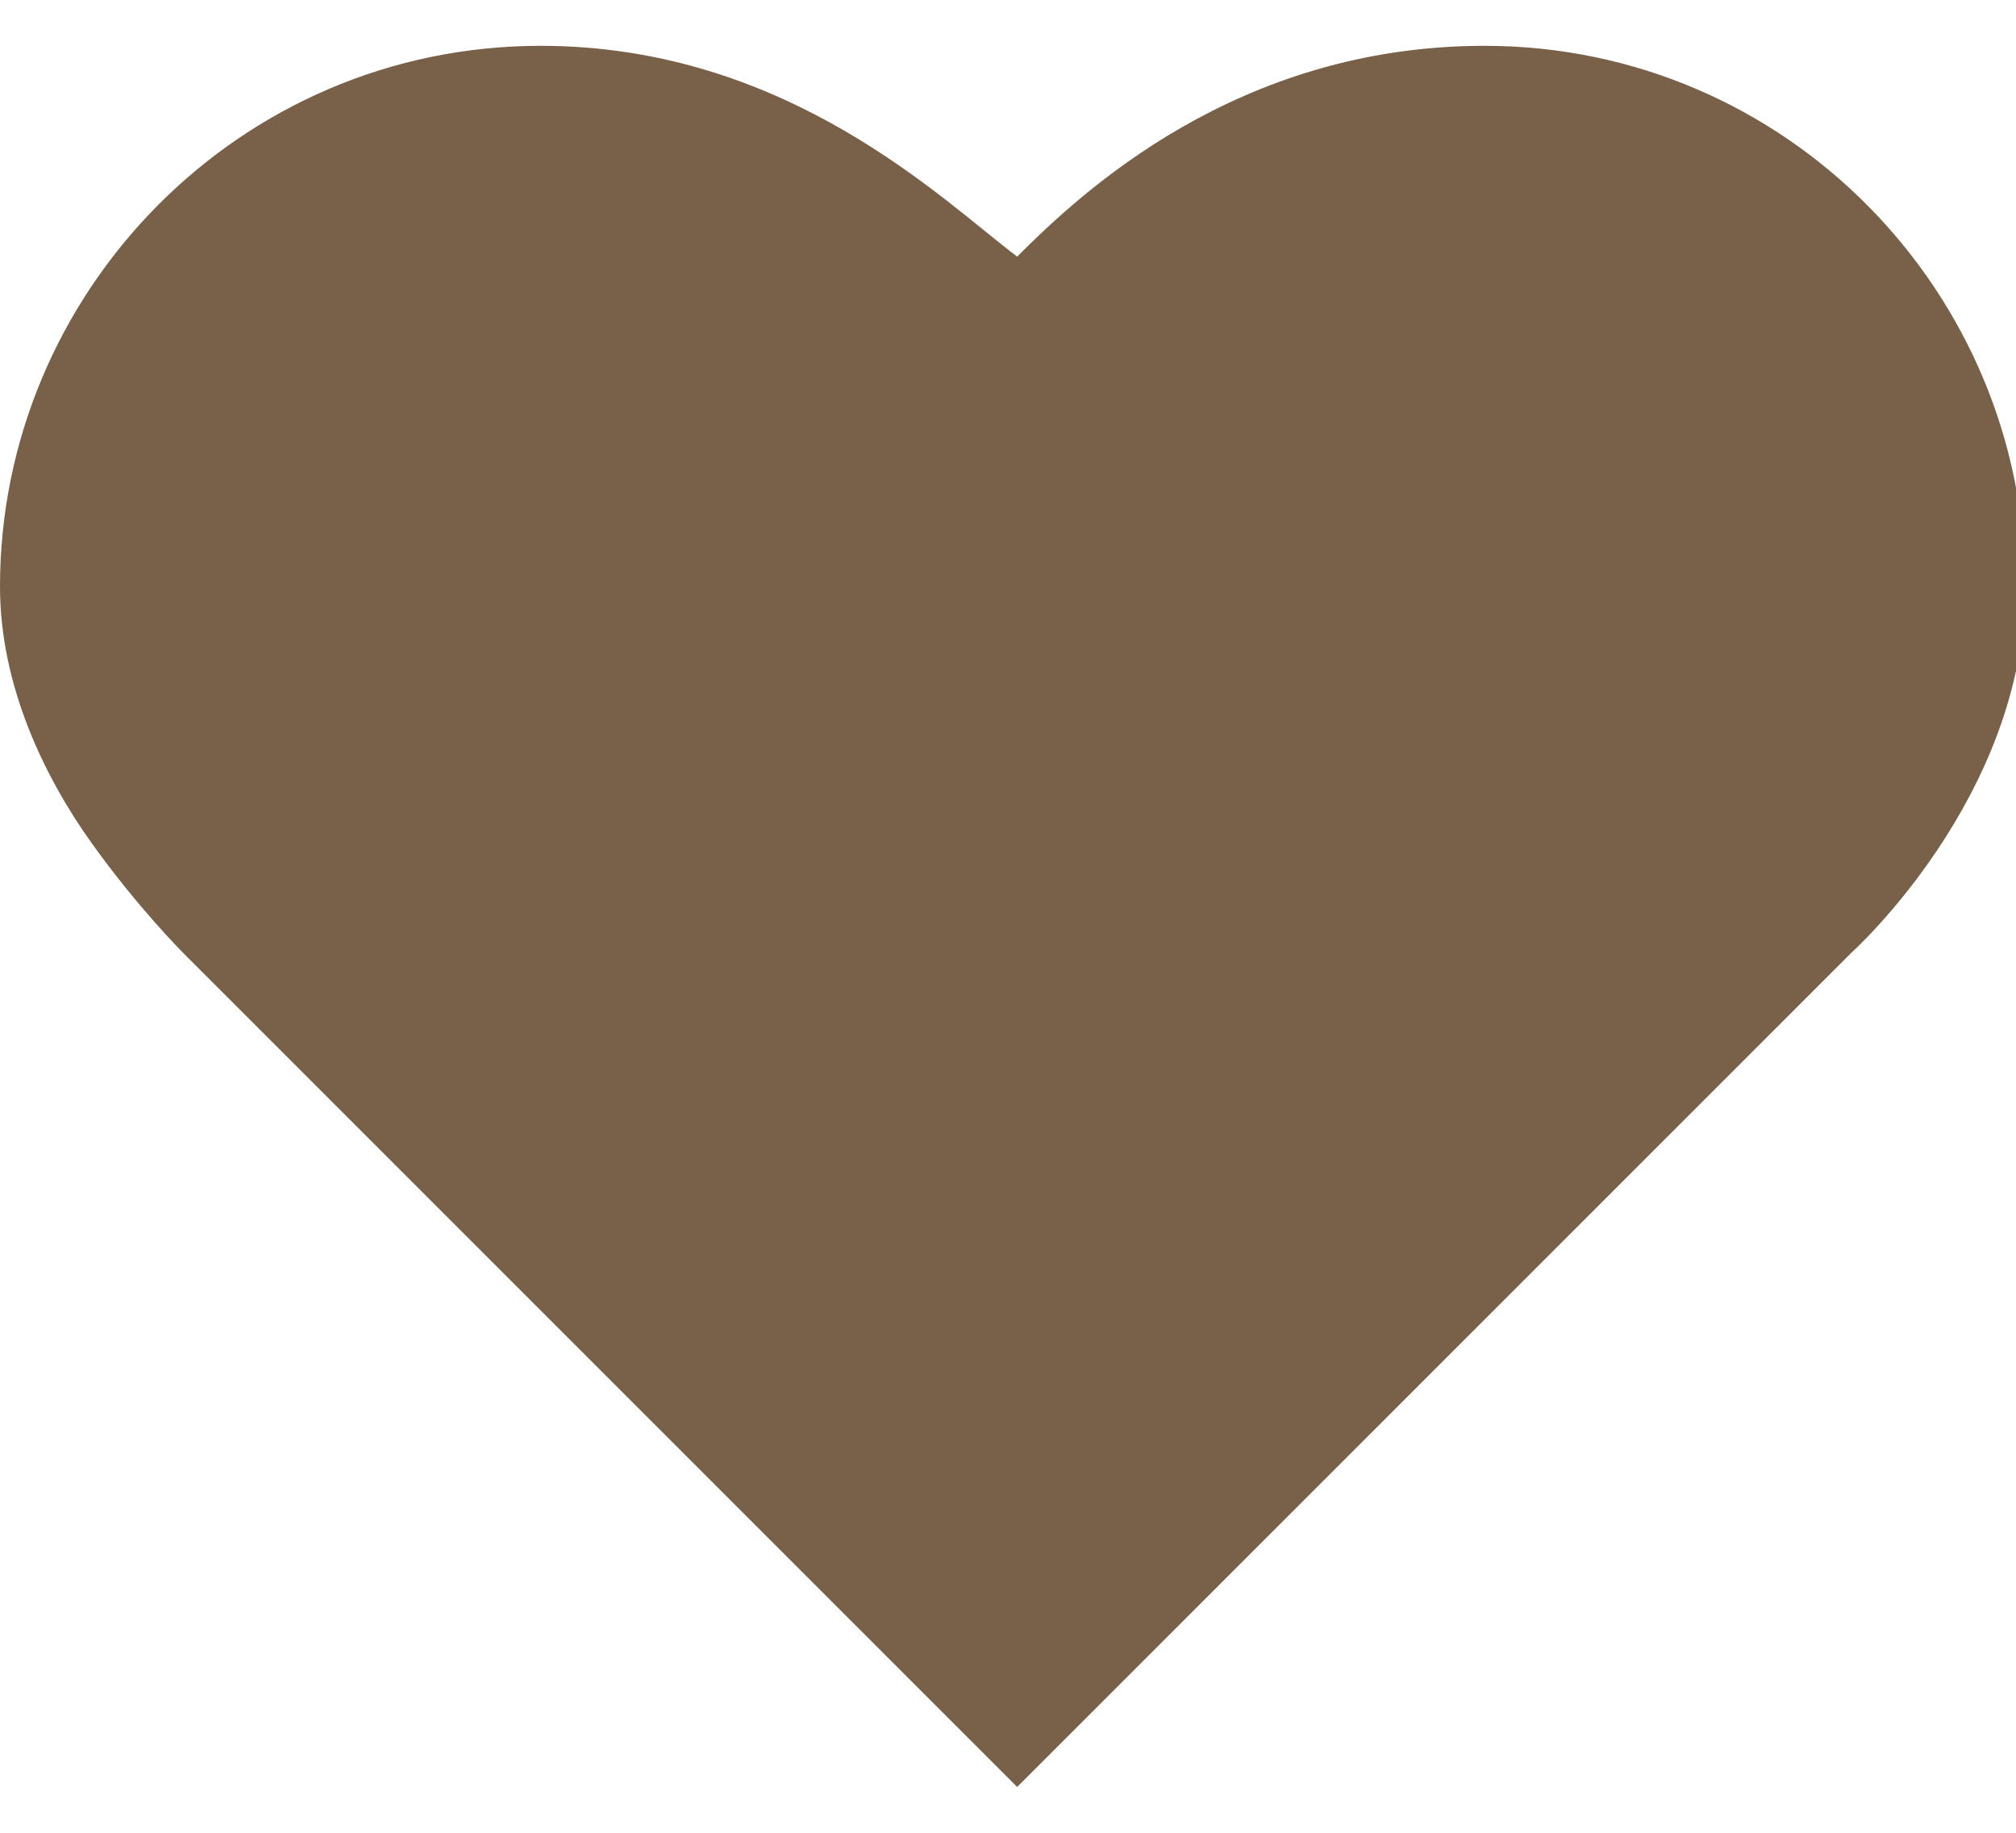
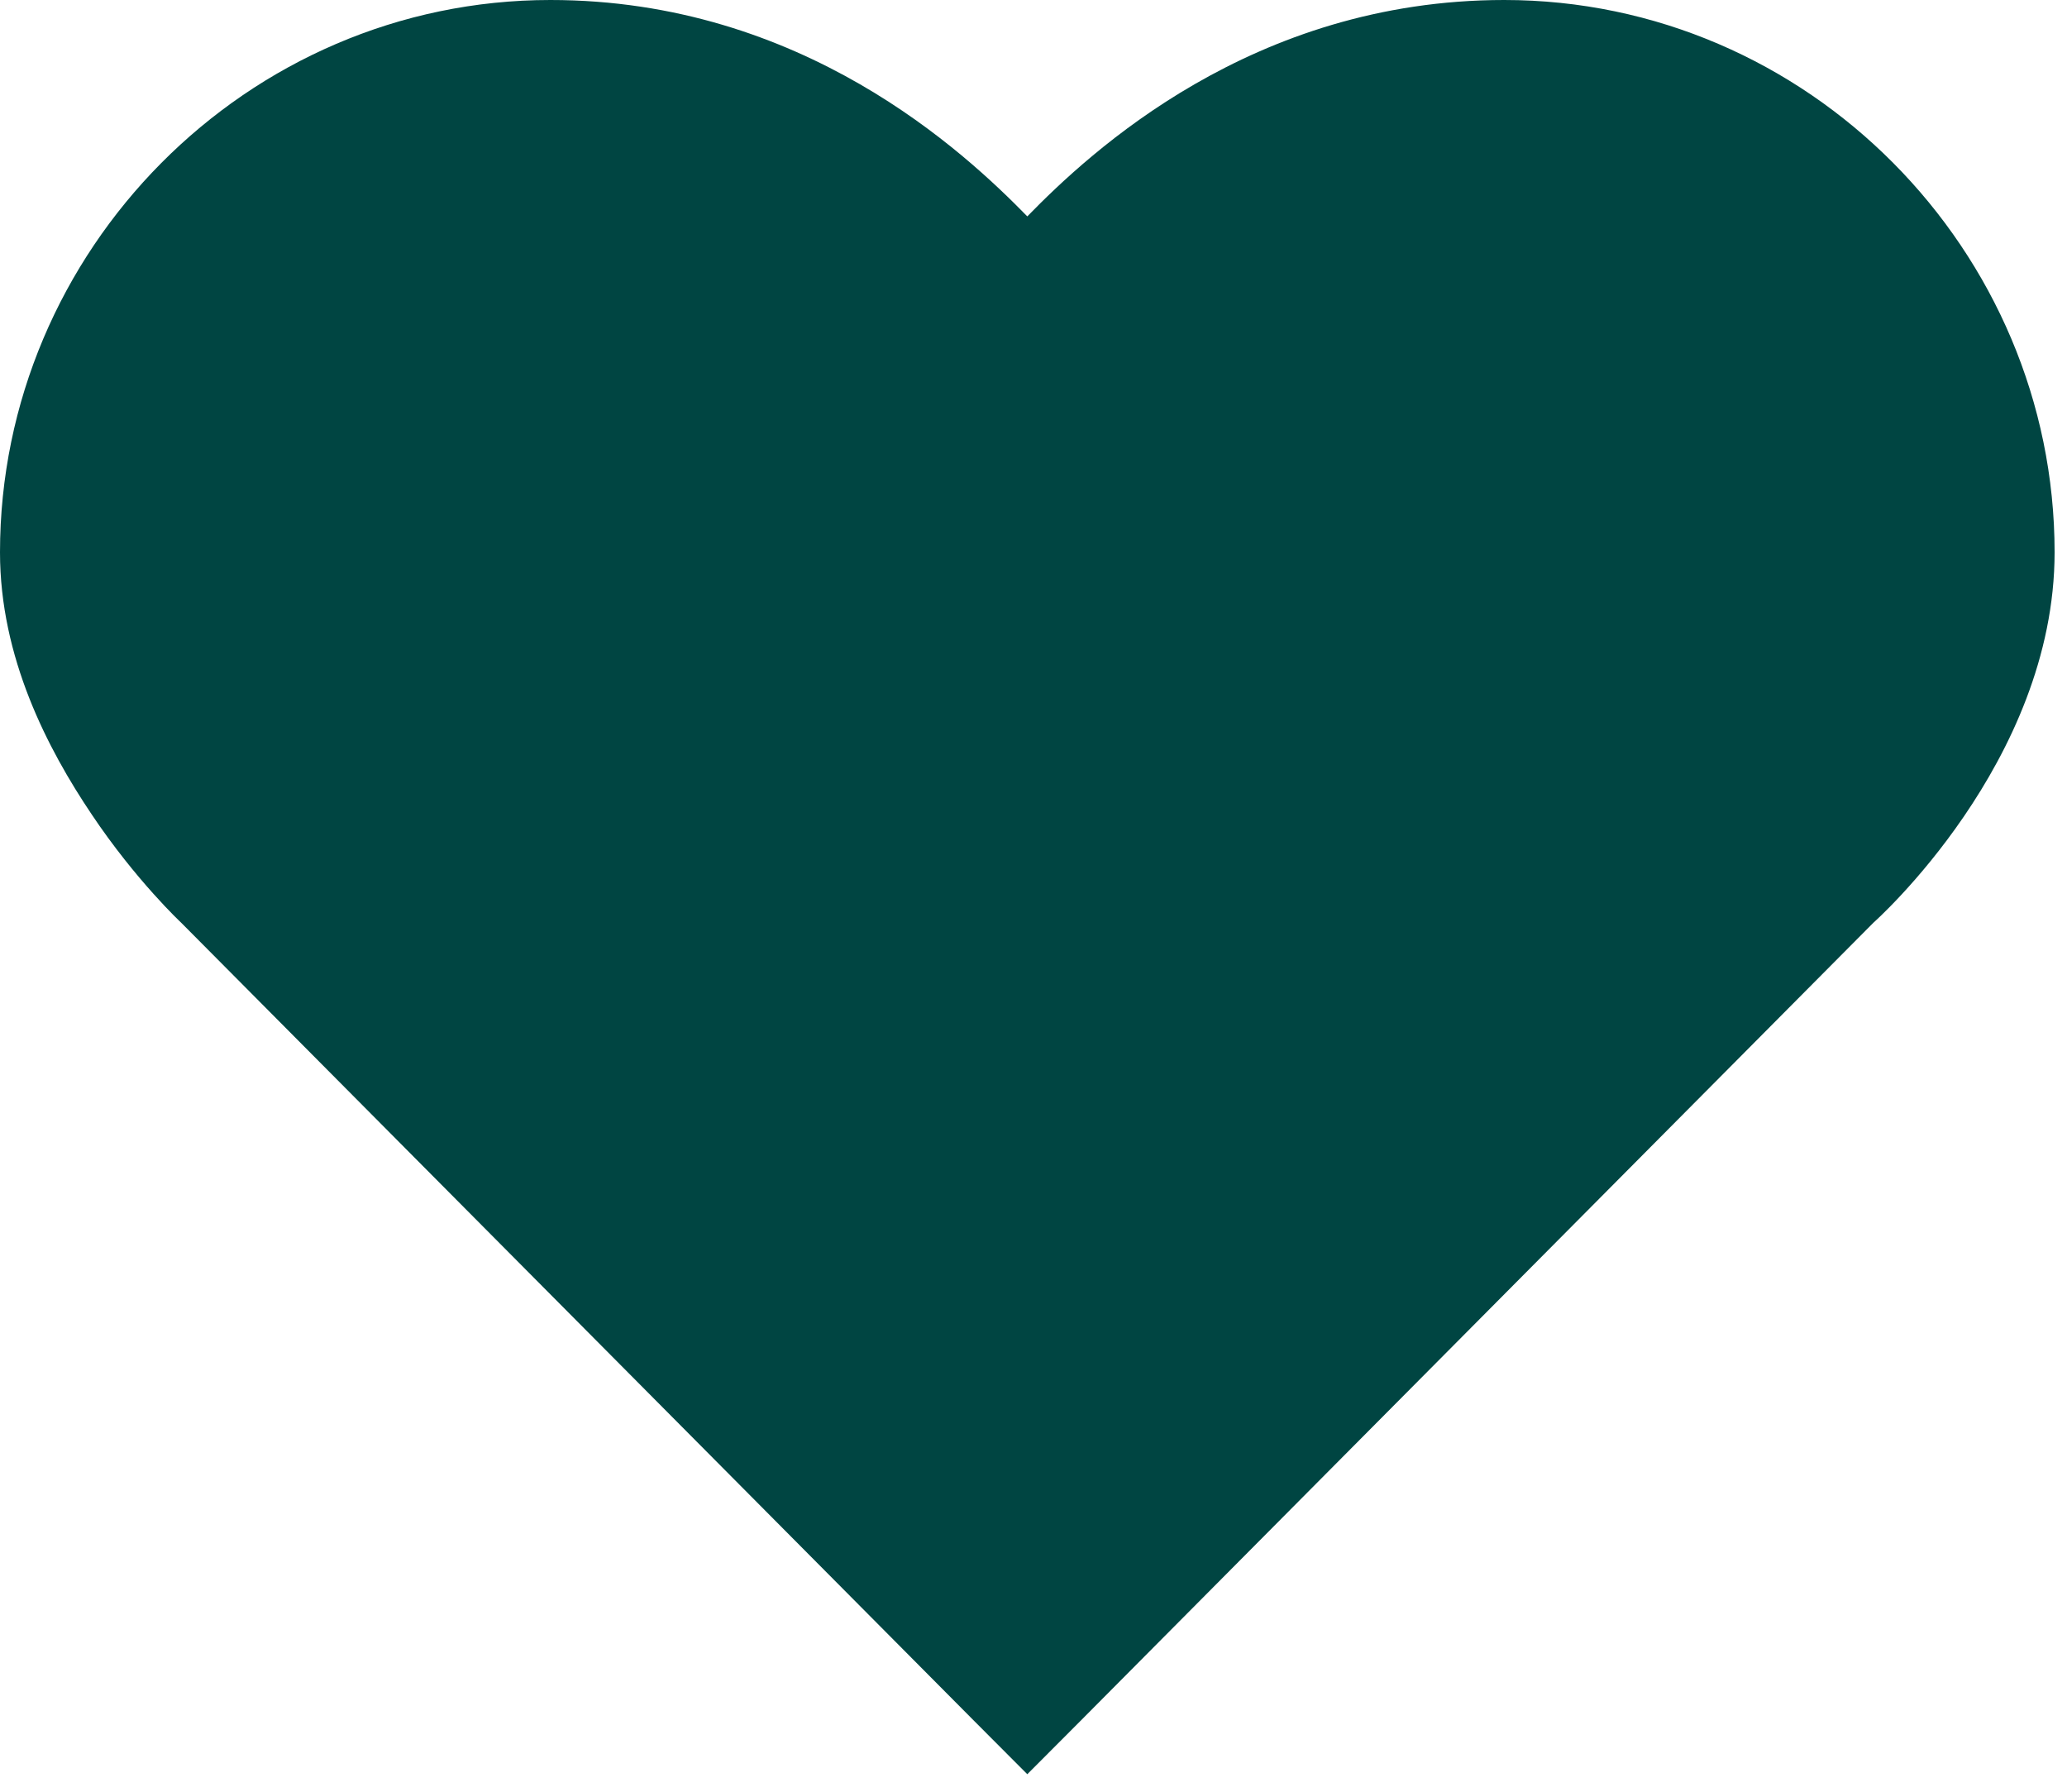
- <svg xmlns="http://www.w3.org/2000/svg" viewBox="-294 387 22 20">
-   <path d="M-288.1 387.5c-3.3 0-5.9 2.7-5.9 5.9 0 1.1.5 2.1 1 2.8.5.7 1 1.2 1 1.2l8.5 8.5.6.6.6-.6 8.5-8.5s1.9-1.7 1.9-4c0-3.2-2.6-5.9-5.9-5.9-2.7 0-4.4 1.6-5.1 2.3-.8-.6-2.5-2.3-5.2-2.3z" fill="#796049" />
+ <svg xmlns="http://www.w3.org/2000/svg" width="15" height="13" fill="none">
+   <path d="M3.994 0C1.79 0 0 1.818 0 4.008 0 4.77.345 5.433.666 5.91c.32.478.649.785.649.785l5.757 5.794.383.384.383-.384 5.757-5.794s1.315-1.163 1.315-2.688C14.91 1.818 13.119 0 10.916 0 9.088 0 7.91 1.104 7.455 1.57 6.999 1.104 5.822 0 3.994 0z" fill="#004542" />
</svg>
